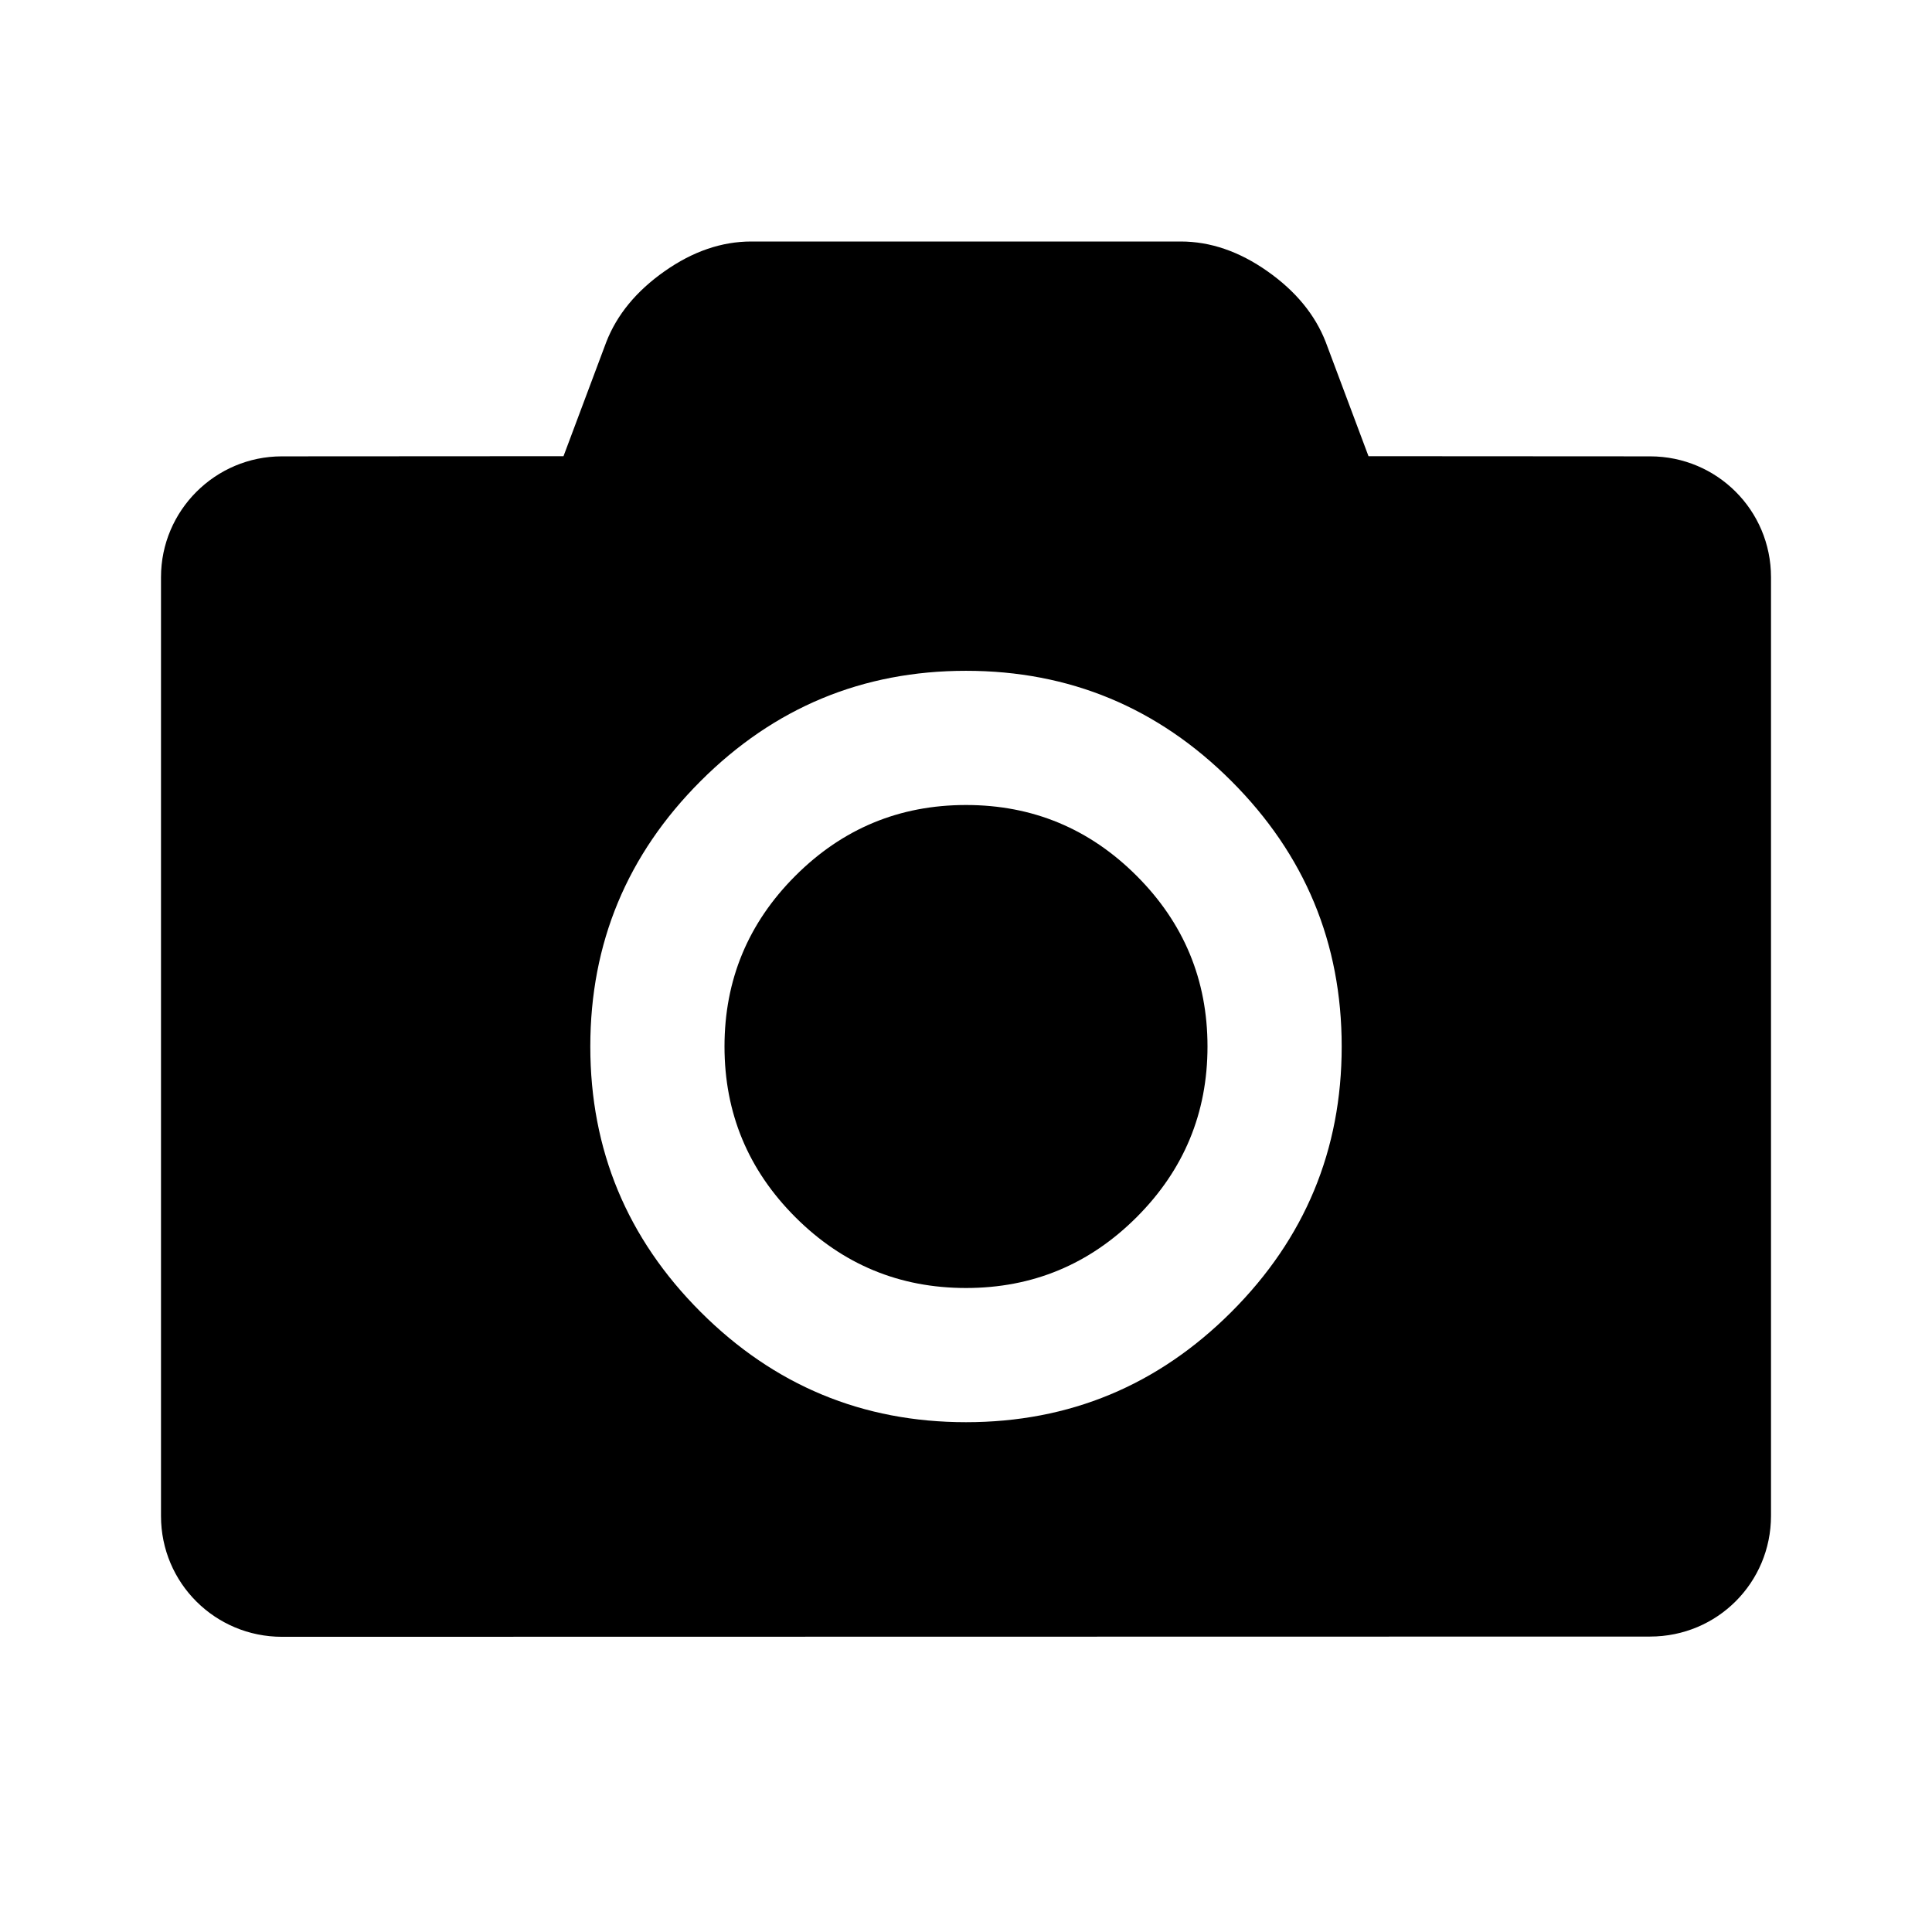
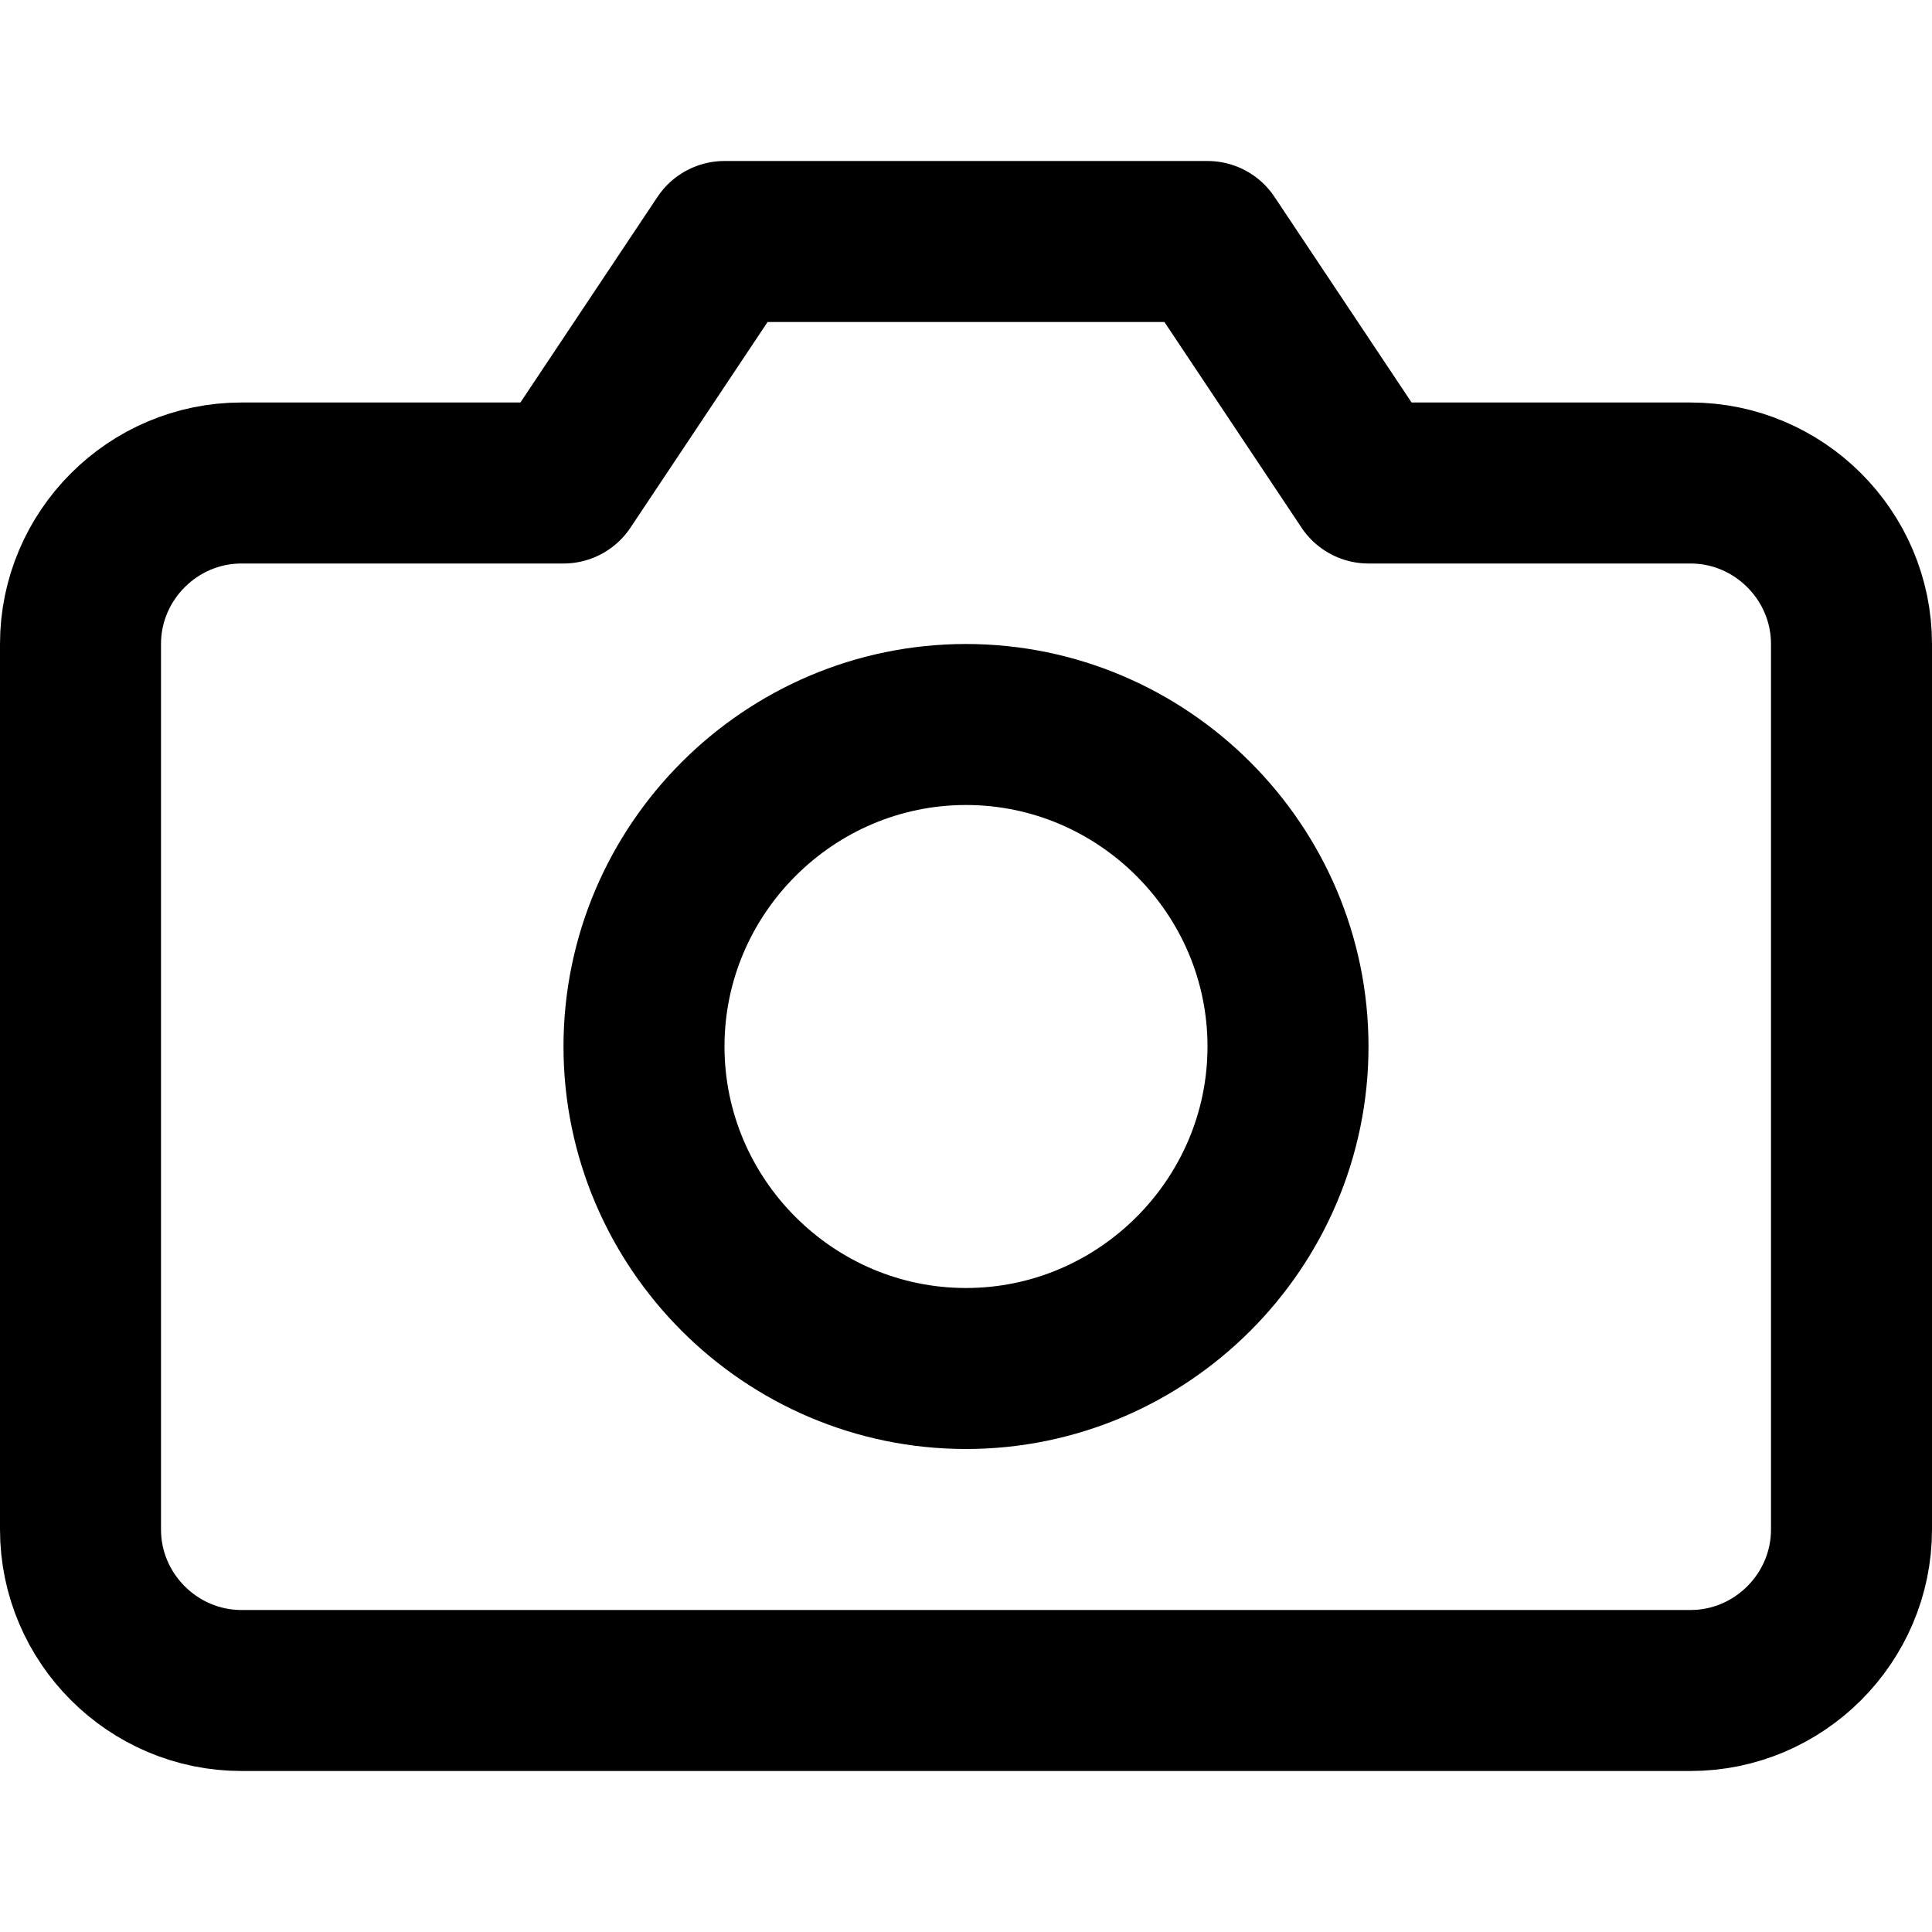
- <svg xmlns="http://www.w3.org/2000/svg" width="24px" height="24px" viewBox="0 0 24 24" version="1.1">
-   <defs />
-   <g id="Icons" stroke="none" stroke-width="1">
-     <g id="camera">
-       <path d="M12,10 C12.826,10 13.533,10.293 14.12,10.88 C14.707,11.467 15,12.174 15,13 C15,13.826 14.707,14.533 14.12,15.12 C13.533,15.707 12.826,16 12,16 C11.174,16 10.467,15.707 9.88,15.12 C9.293,14.533 9,13.826 9,13 C9,12.174 9.293,11.467 9.88,10.88 C10.467,10.293 11.174,10 12,10 L12,10 L12,10 Z M20.5,5.669 C21.328,5.67 22,6.338 22,7.17 L22,18.83 C22,19.658 21.335,20.33 20.497,20.33 L3.503,20.333 C2.673,20.333 2,19.665 2,18.833 L2,7.17 C2,6.342 2.674,5.67 3.5,5.669 L7,5.667 L7.531,4.25 C7.663,3.91 7.905,3.616 8.255,3.37 C8.606,3.123 8.965,3 9.333,3 L14.667,3 C15.035,3 15.394,3.123 15.745,3.37 C16.095,3.616 16.337,3.91 16.469,4.25 L17,5.667 L20.5,5.669 Z M12,17.667 C13.285,17.667 14.384,17.21 15.297,16.297 C16.21,15.384 16.667,14.285 16.667,13 C16.667,11.715 16.21,10.616 15.297,9.703 C14.384,8.79 13.285,8.333 12,8.333 C10.715,8.333 9.616,8.79 8.703,9.703 C7.79,10.616 7.333,11.715 7.333,13 C7.333,14.285 7.79,15.384 8.703,16.297 C9.616,17.21 10.715,17.667 12,17.667 L12,17.667 L12,17.667 Z" />
-     </g>
+ <svg xmlns="http://www.w3.org/2000/svg" width="24" height="24" viewBox="0 0 24 24">
+   <g class="icon-stroke" fill="none" fill-rule="evenodd" stroke="#000000" stroke-width="2" stroke-linecap="round" stroke-linejoin="round">
+     <path d="M21,6h-4l-2-3H9L7,6H3C1.9,6,1,6.9,1,8v11c0,1.1,0.9,2,2,2h18c1.1,0,2-0.9,2-2V8C23,6.9,22.1,6,21,6z M12,17     c-2.2,0-4-1.8-4-4s1.8-4,4-4s4,1.8,4,4S14.2,17,12,17z" />
  </g>
</svg>
